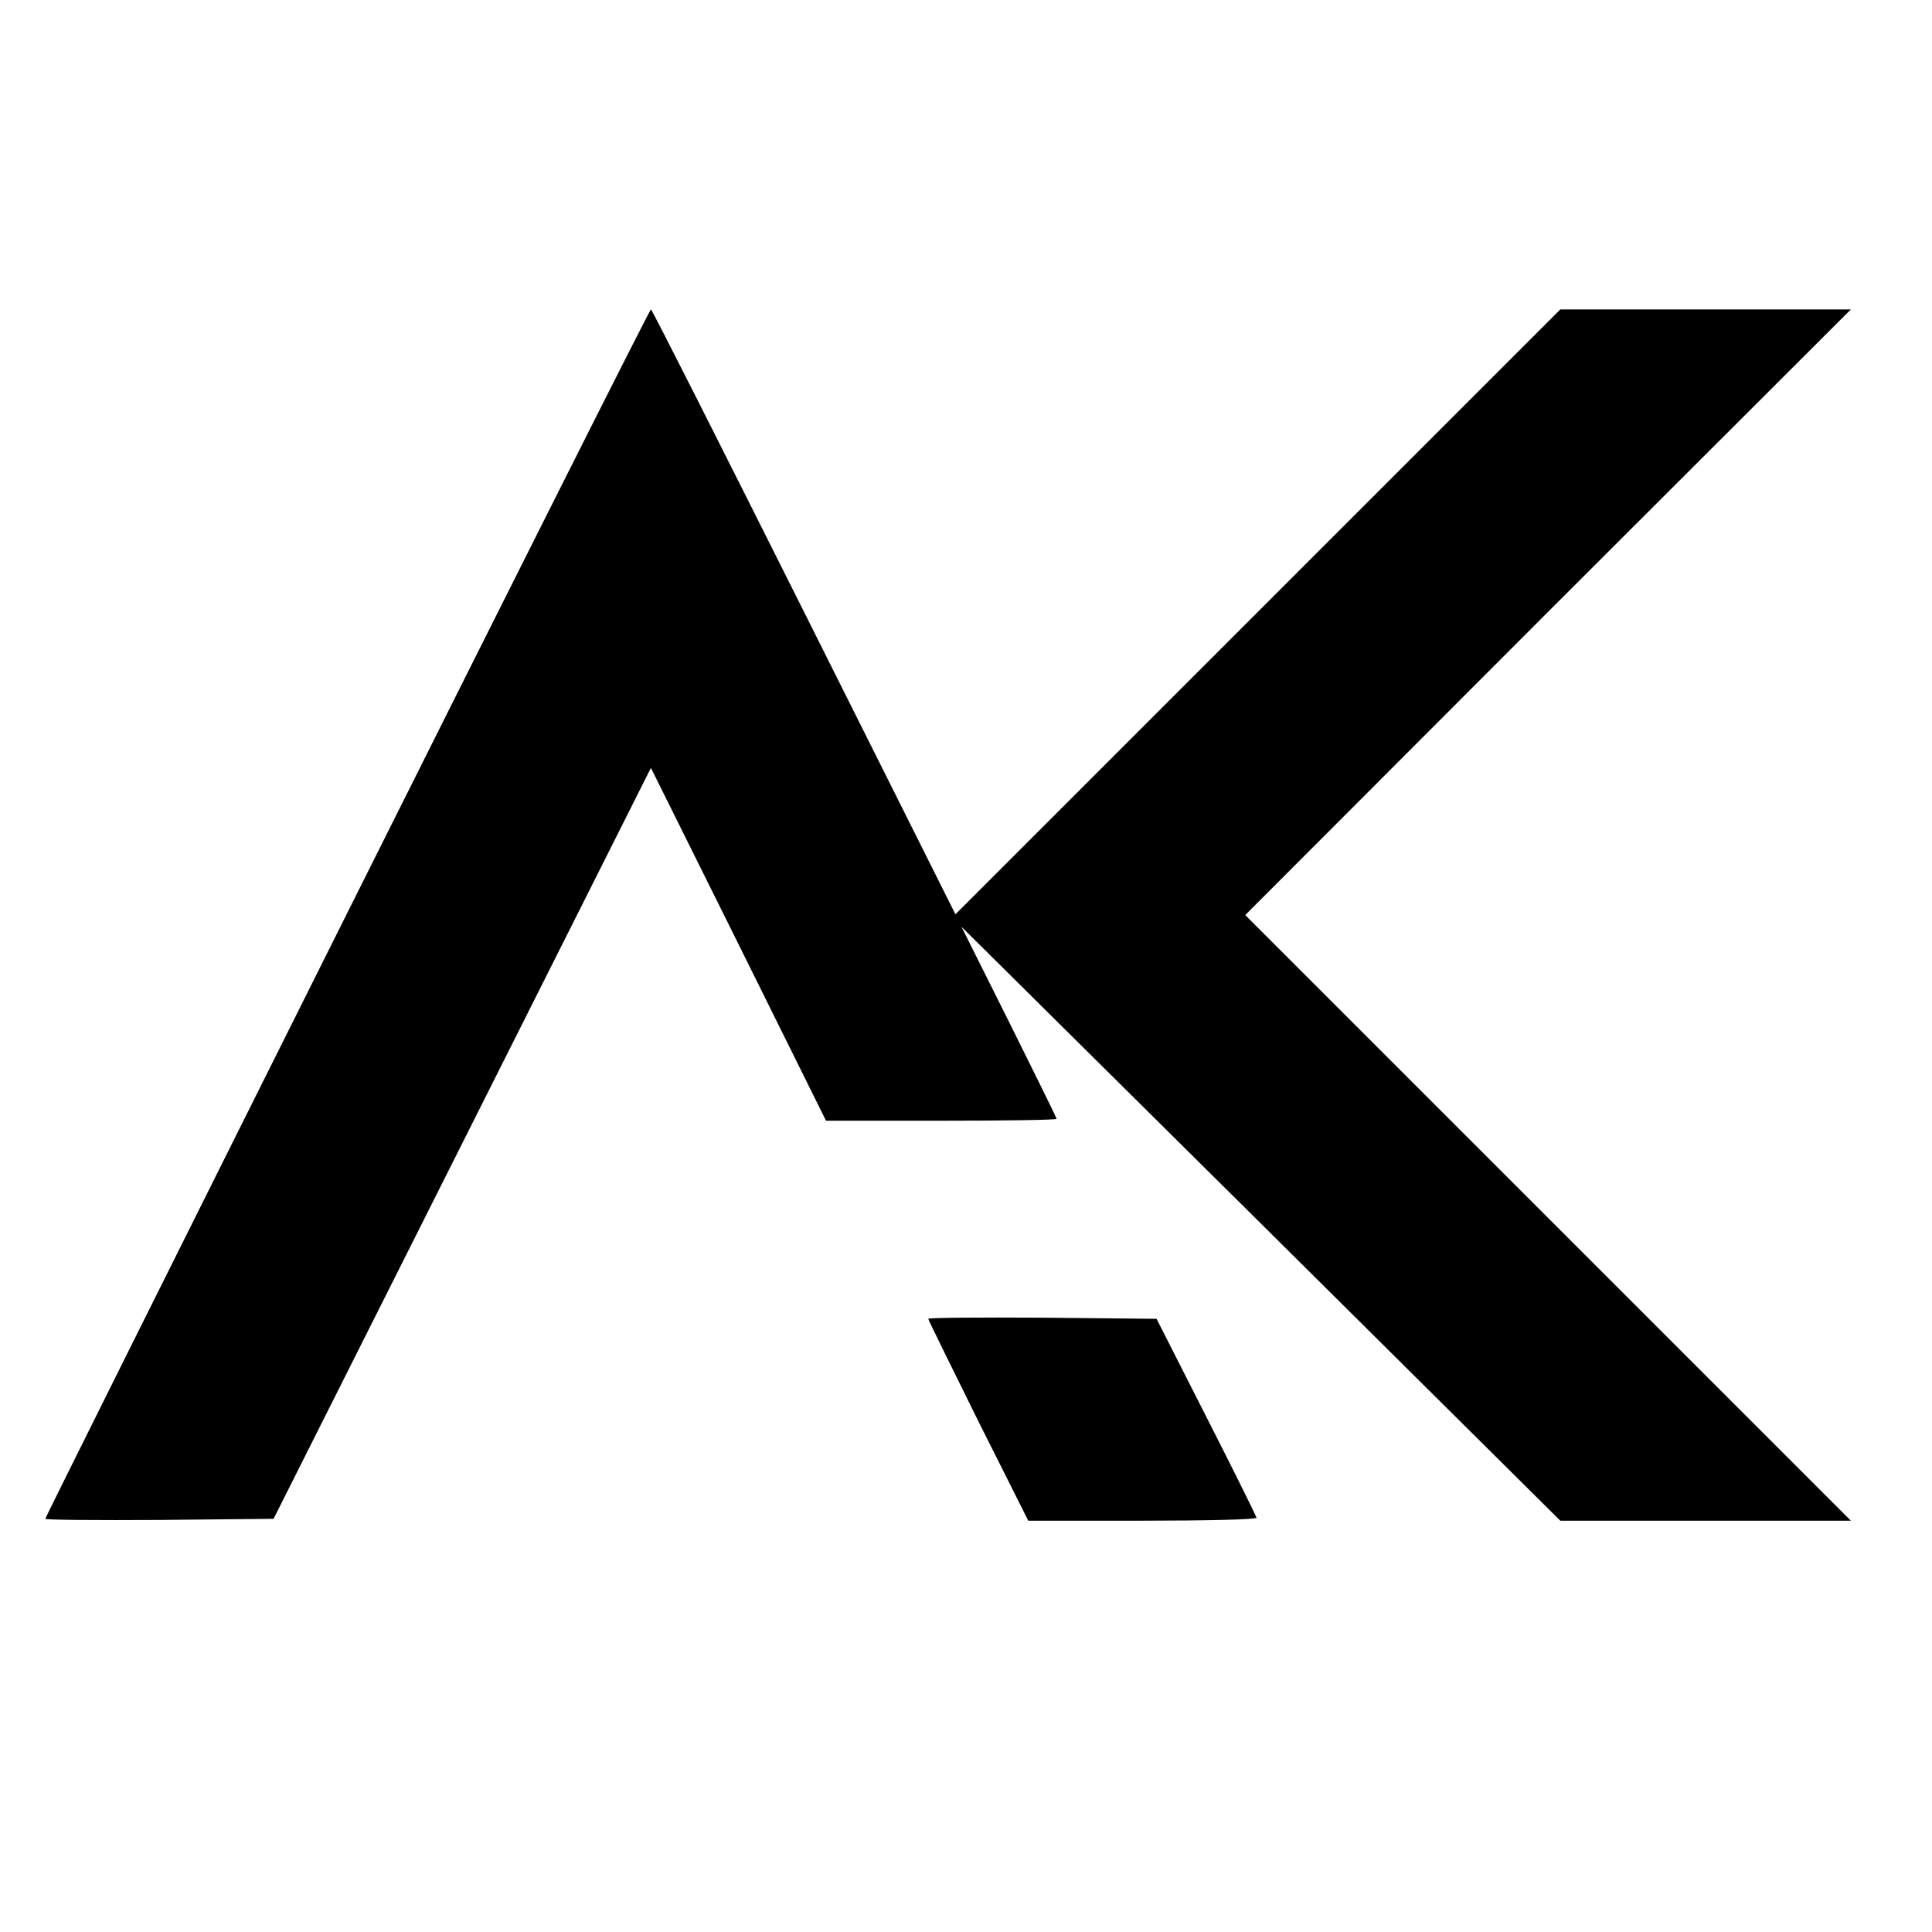
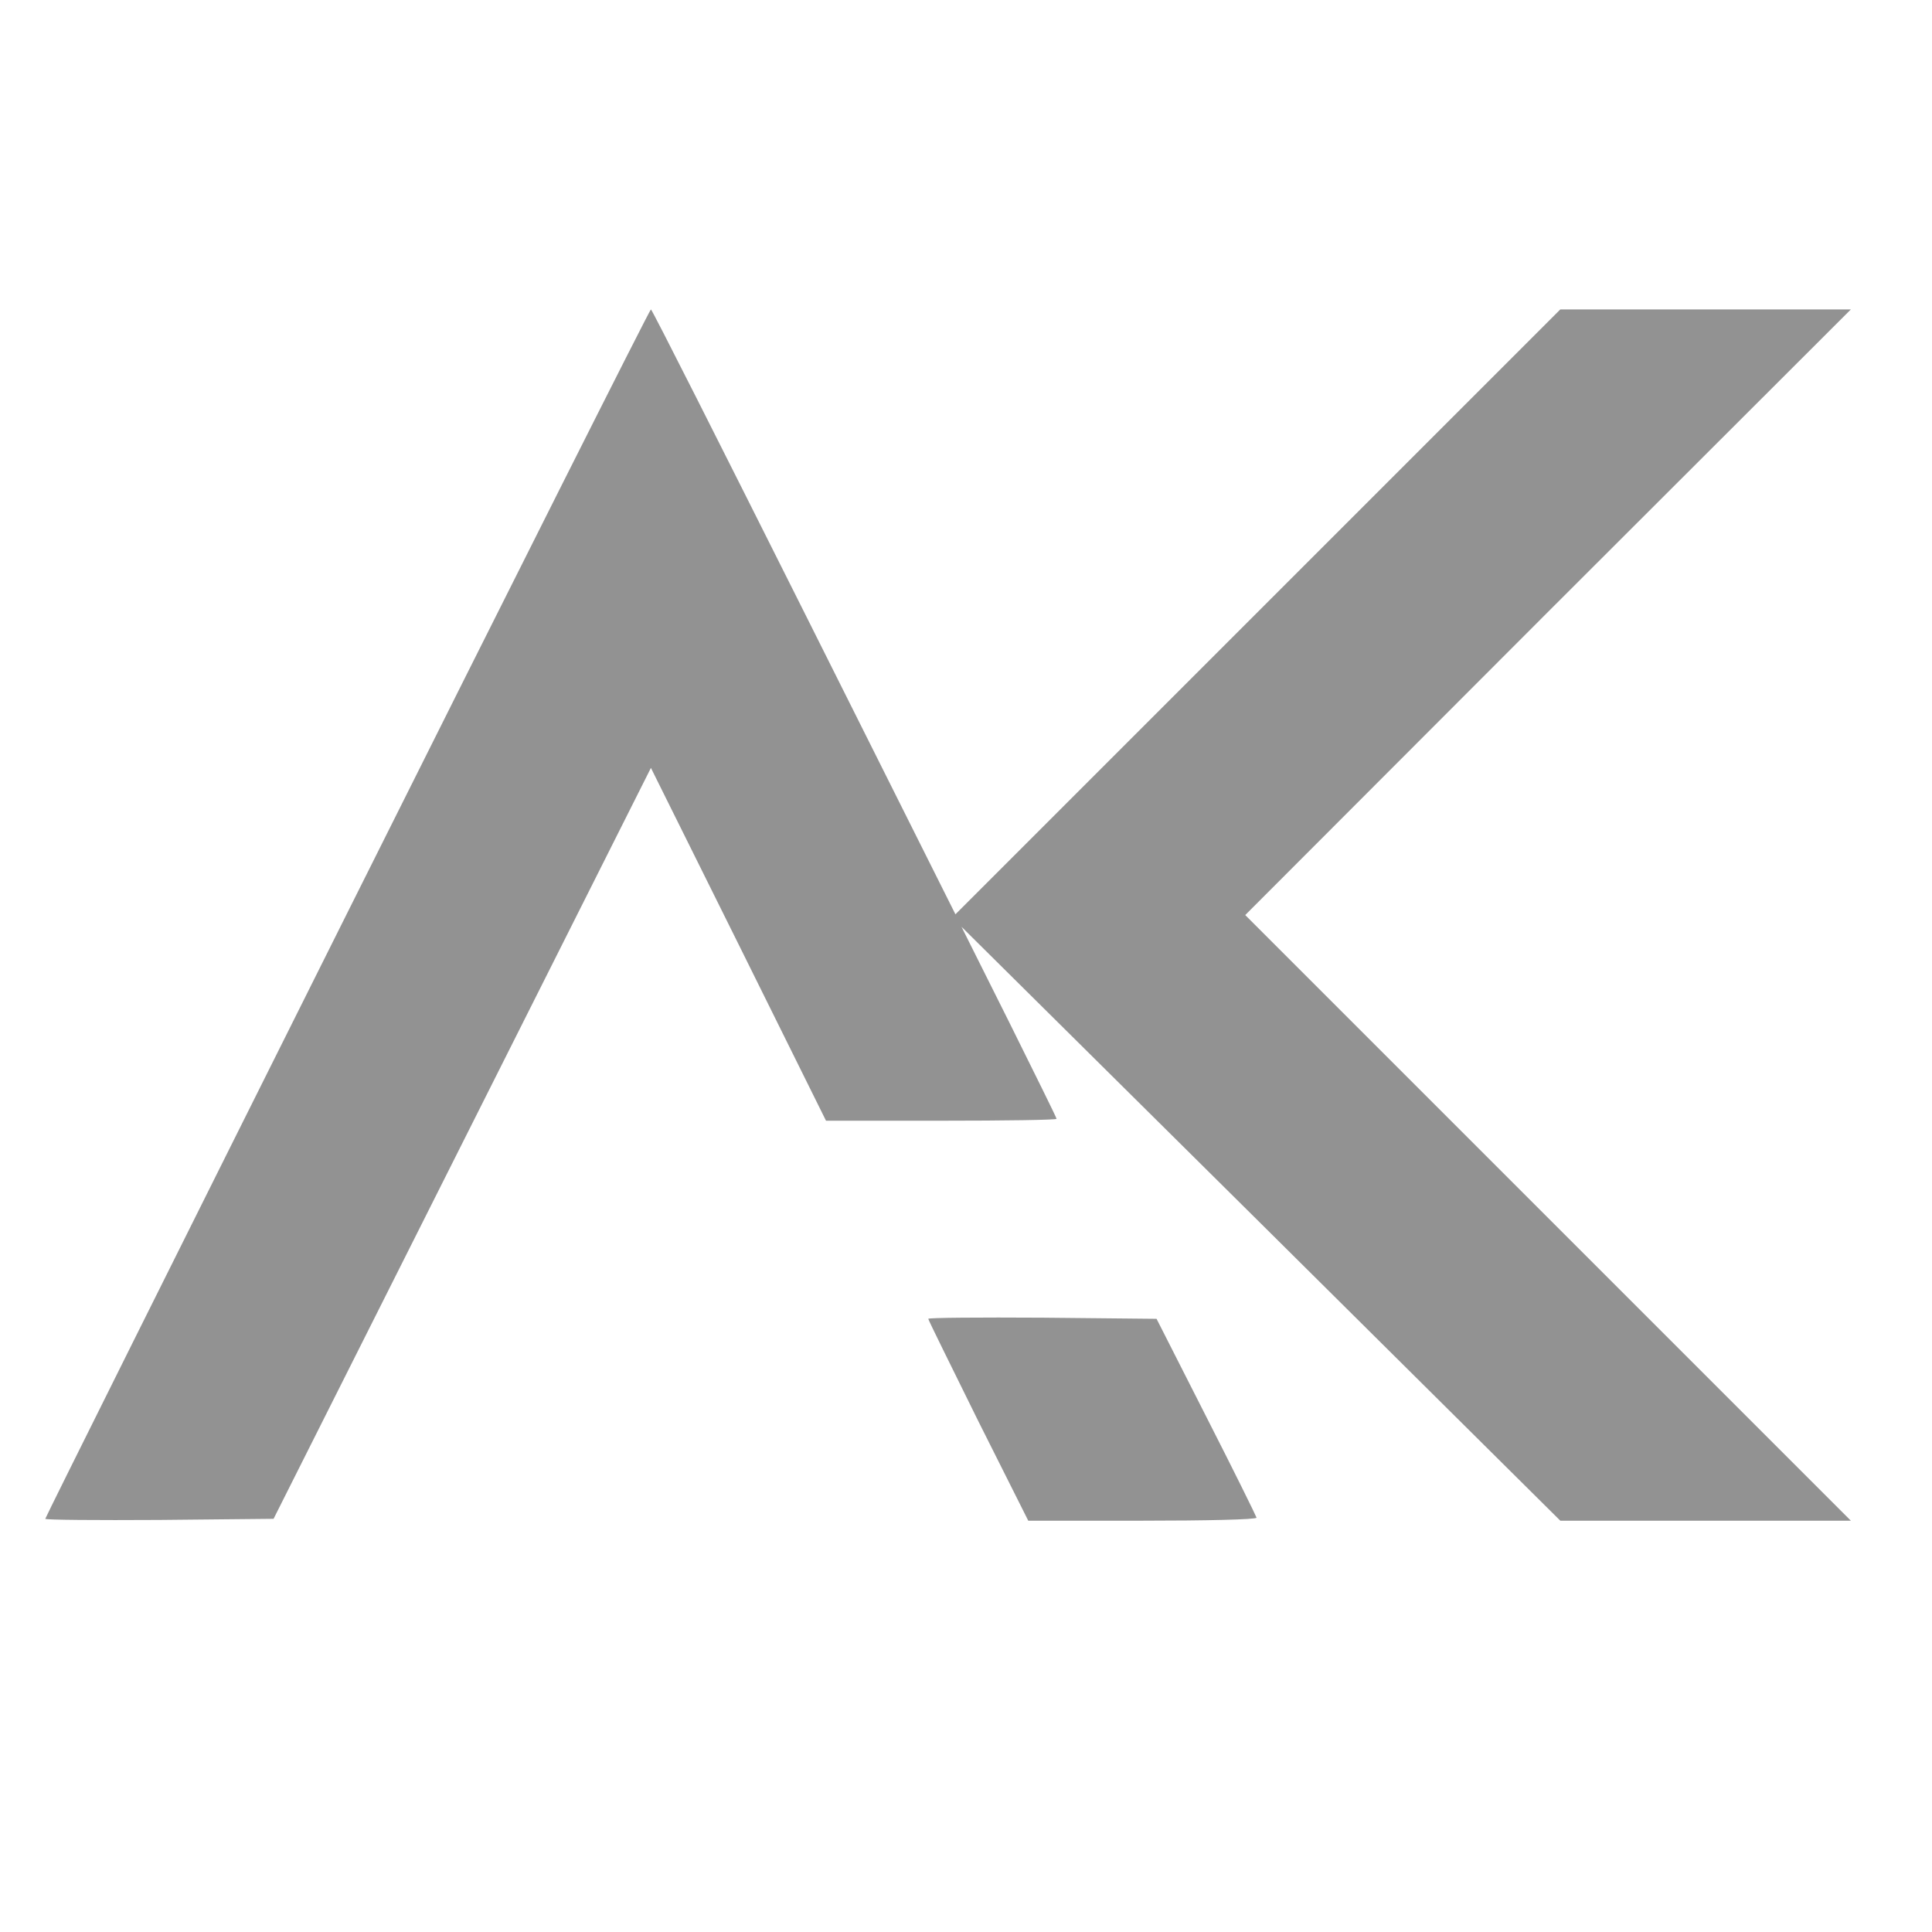
- <svg xmlns="http://www.w3.org/2000/svg" version="1.0" width="512pt" height="512pt" viewBox="0 0 512 512" preserveAspectRatio="xMidYMid meet">
-   <g transform="translate(0,512) scale(0.1,-0.1)" fill="#000000" stroke="none">
-     <path d="M920 2700 c-440 -880 -800 -1602 -800 -1605 0 -3 136 -4 303 -3 l302 3 500 995 500 995 232 -467 232 -468 306 0 c168 0 305 2 305 5 0 3 -57 118 -126 257 l-126 252 794 -787 793 -787 385 0 385 0 -803 803 -802 802 802 803 803 802 -385 0 -385 0 -802 -802 -801 -801 -401 801 c-221 441 -403 802 -406 802 -3 0 -365 -720 -805 -1600z" />
-     <path d="M2460 1625 c0 -3 60 -124 132 -270 l133 -265 302 0 c167 0 303 3 303 8 -1 4 -60 124 -133 267 l-132 260 -302 3 c-167 1 -303 0 -303 -3z" />
+ <svg xmlns="http://www.w3.org/2000/svg" width="512px" height="512px" viewBox="0 0 512 512" version="1.1">
+   <g id="group">
+     <path id="Path" d="M92 242 C48 330 12 402.2 12 402.5 12 402.8 25.6 402.9 42.3 402.8 L72.5 402.5 122.5 303 172.5 203.5 195.7 250.2 218.9 297 249.5 297 C266.3 297 280 296.8 280 296.5 280 296.2 274.3 284.7 267.4 270.8 L254.8 245.6 334.2 324.3 413.5 403 452 403 490.5 403 410.2 322.7 330 242.5 410.2 162.2 490.5 82 452 82 413.5 82 333.3 162.2 253.2 242.3 213.1 162.2 C191 118.1 172.8 82 172.5 82 172.2 82 136 154 92 242 Z" fill="#929292" fill-opacity="1" stroke="none" />
+     <path id="Path-1" d="M246 349.5 C246 349.8 252 361.9 259.2 376.5 L272.5 403 302.7 403 C319.4 403 333 402.7 333 402.2 332.9 401.8 327 389.8 319.7 375.5 L306.5 349.5 276.3 349.2 C259.6 349.1 246 349.2 246 349.5 Z" fill="#929292" fill-opacity="1" stroke="none" />
  </g>
</svg>
